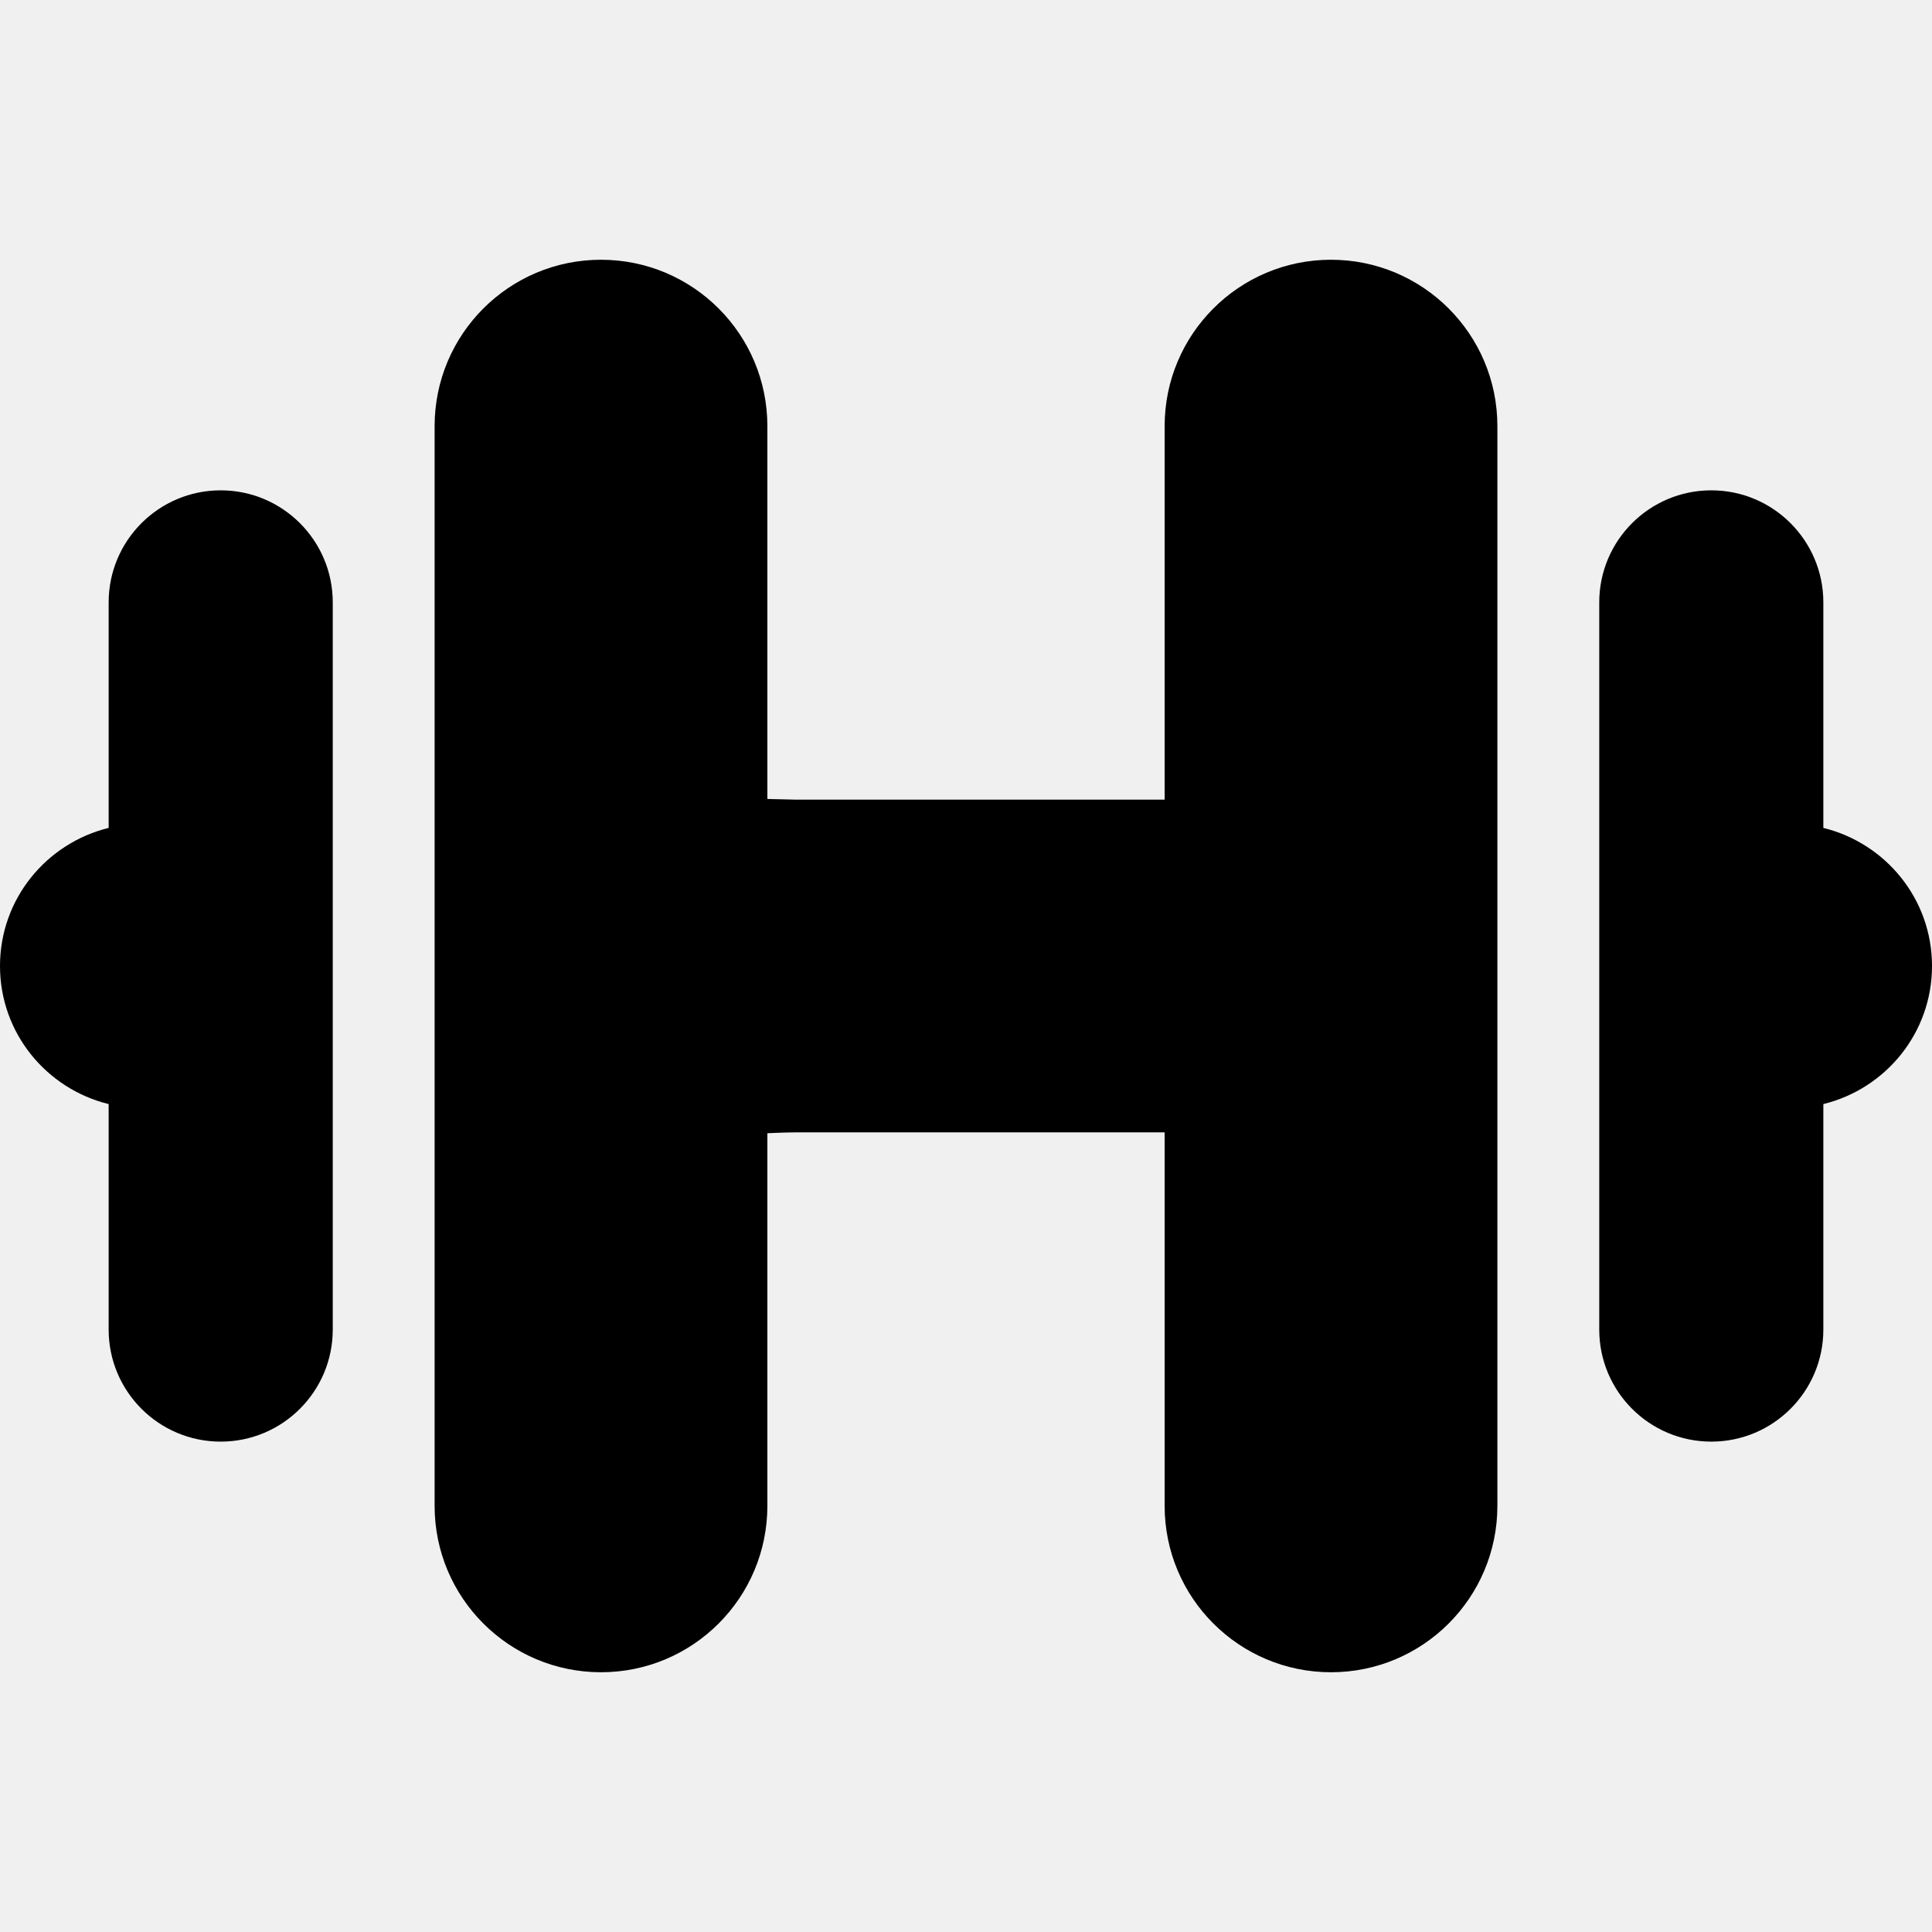
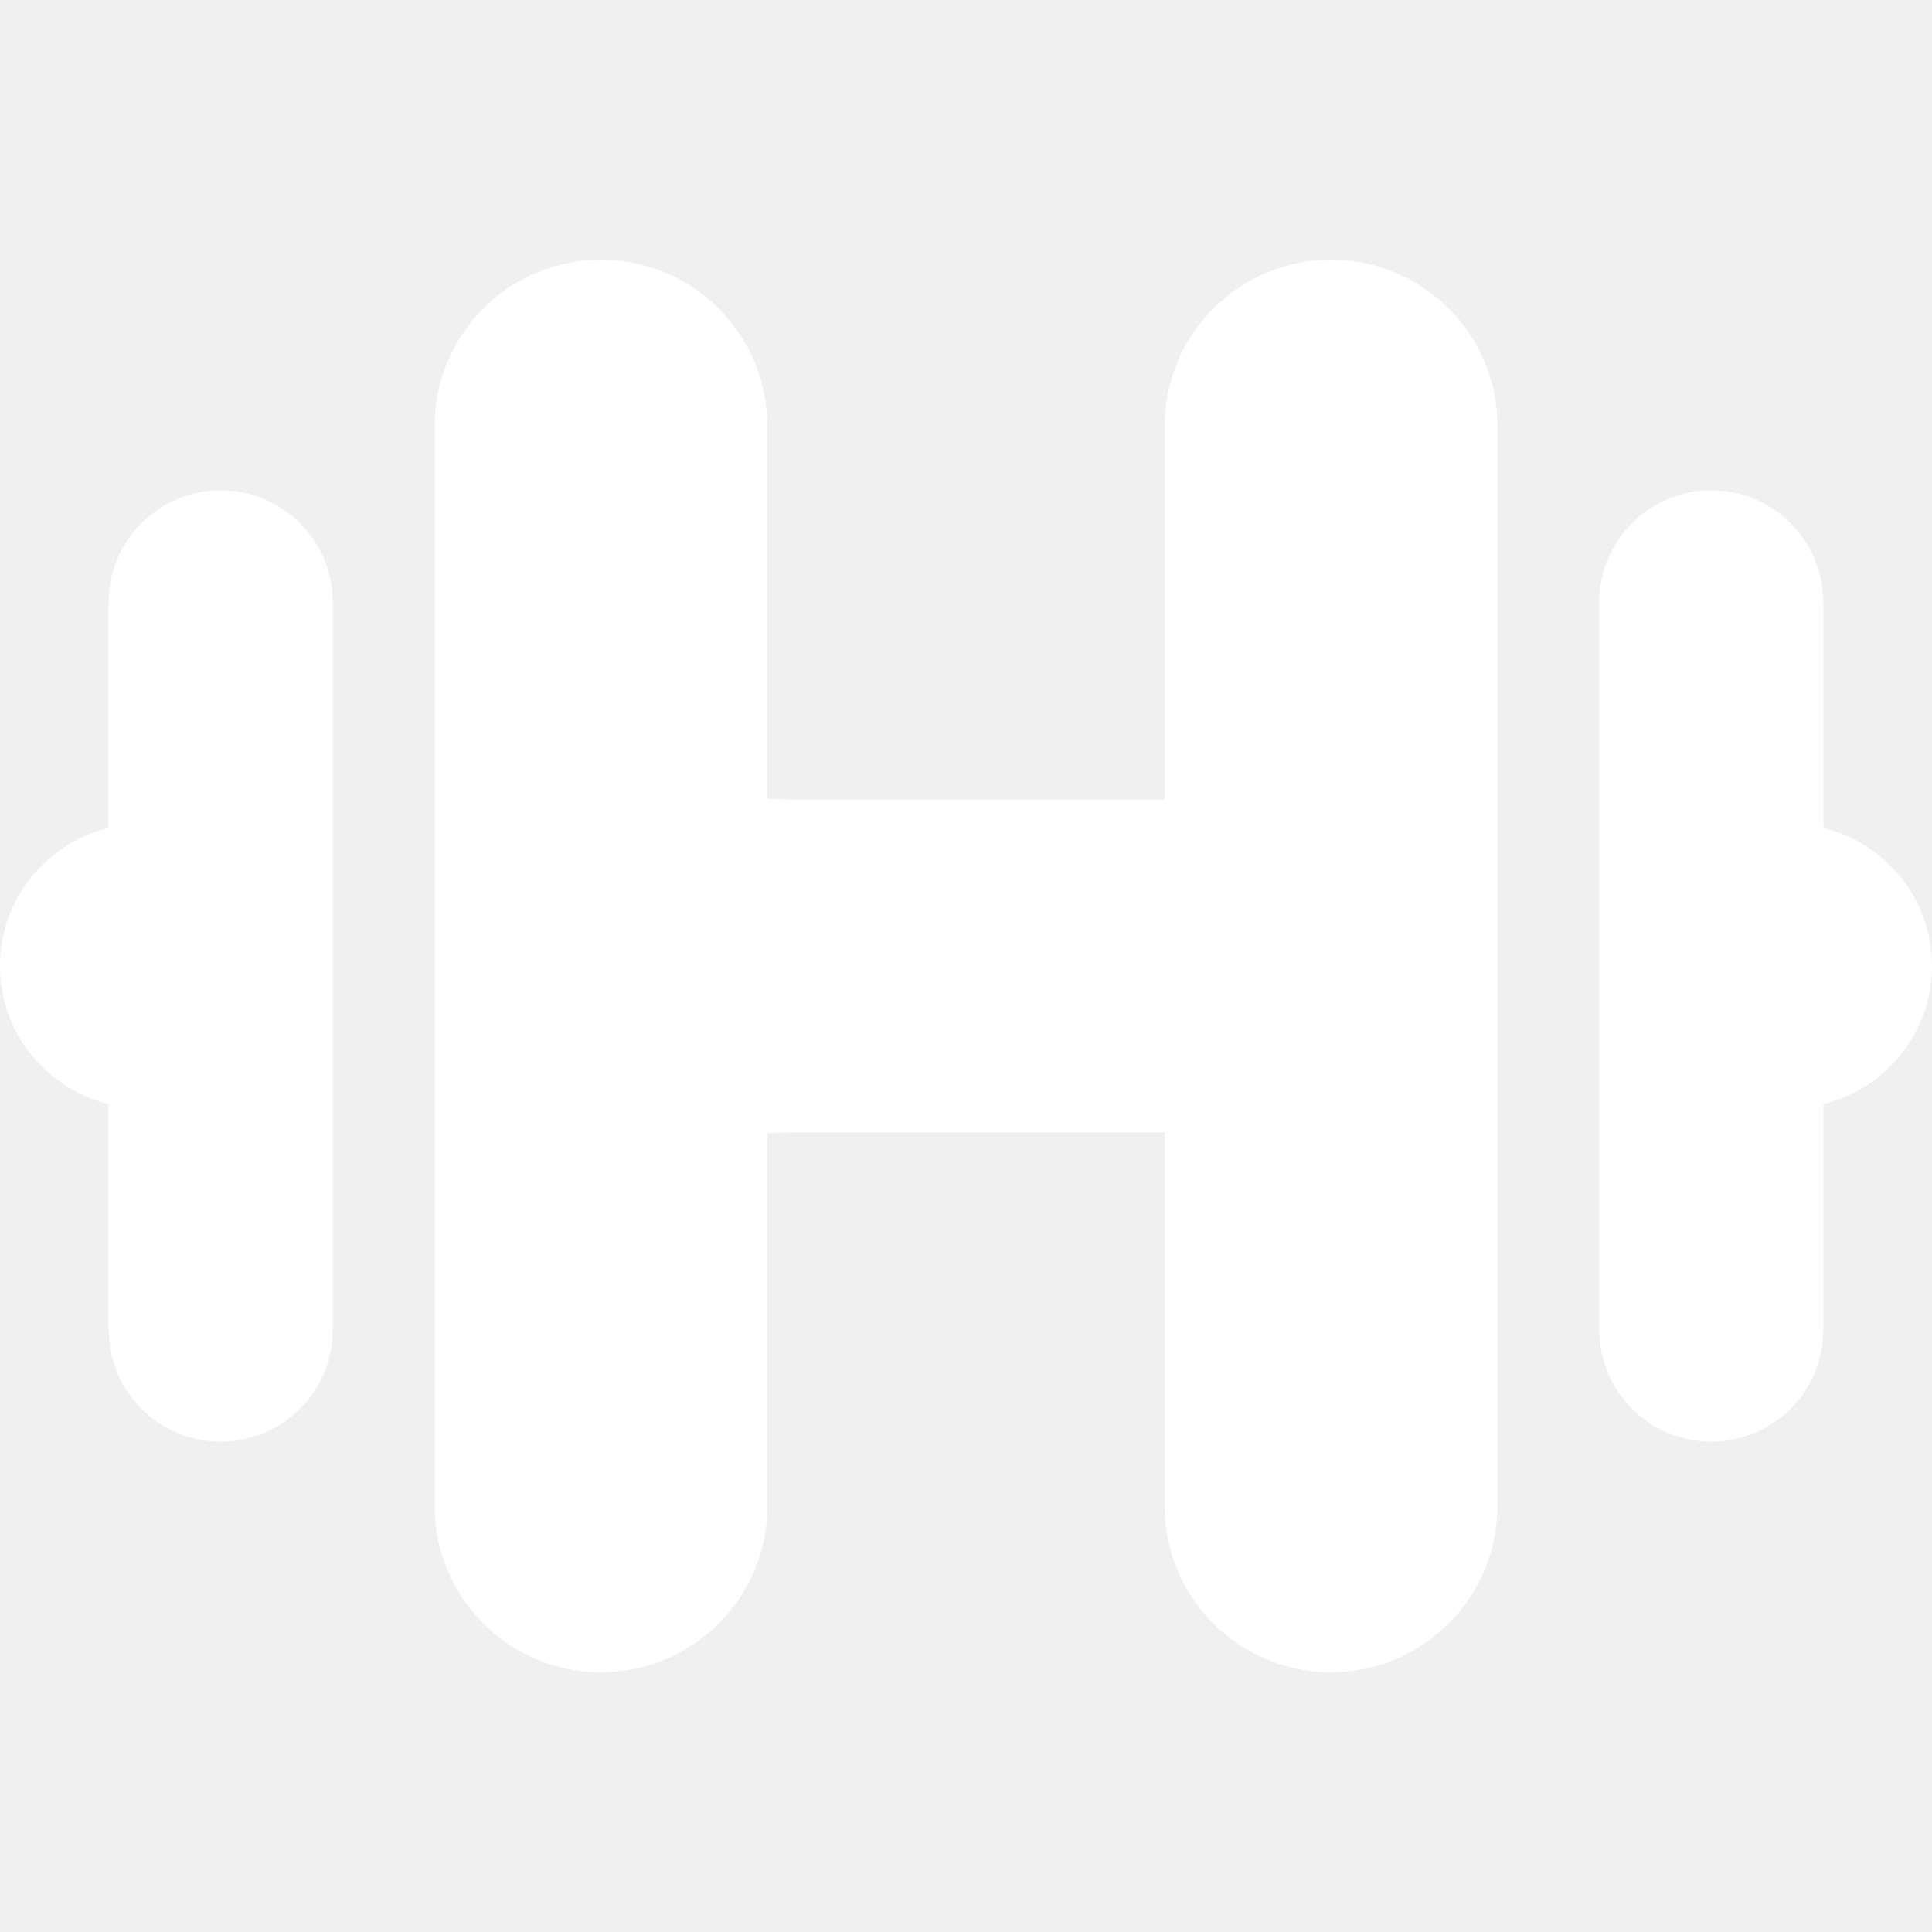
- <svg xmlns="http://www.w3.org/2000/svg" fill="#000000" version="1.1" id="Capa_1" width="800px" height="800px" viewBox="0 0 485.535 485.535" xml:space="preserve">
+ <svg xmlns="http://www.w3.org/2000/svg" fill="#ffffff" version="1.1" id="Capa_1" width="800px" height="800px" viewBox="0 0 485.535 485.535" xml:space="preserve">
  <g>
    <g id="_x35__13_">
      <g>
        <path d="M55.465,123.228c-15.547,0-28.159,12.608-28.159,28.161v56.673C11.653,211.908,0,225.928,0,242.765     c0,16.842,11.652,30.861,27.306,34.707v56.666c0,15.555,12.612,28.16,28.159,28.16c15.546,0,28.16-12.605,28.16-28.16V151.389     C83.625,135.837,71.011,123.228,55.465,123.228z" />
        <path d="M334.498,65.278c-23.092,0-41.811,18.719-41.811,41.812v93.864h-12.801h-60.585h-19.625l-6.827-0.163V107.09     c0-23.092-18.72-41.812-41.813-41.812c-23.091,0-41.812,18.719-41.812,41.812v271.355c0,23.093,18.721,41.812,41.812,41.812     c23.094,0,41.813-18.719,41.813-41.812v-93.653c0,0,4.501-0.211,6.827-0.211h19.625h60.585h12.801v93.864     c0,23.093,18.719,41.812,41.811,41.812c23.094,0,41.812-18.719,41.812-41.812V107.089     C376.311,83.998,357.592,65.278,334.498,65.278z" />
        <path d="M458.229,208.062v-56.673c0-15.552-12.613-28.161-28.158-28.161c-15.547,0-28.16,12.608-28.16,28.161v182.749     c0,15.555,12.613,28.16,28.16,28.16c15.545,0,28.158-12.605,28.158-28.16v-56.666c15.654-3.846,27.307-17.865,27.307-34.707     C485.535,225.927,473.883,211.908,458.229,208.062z" />
      </g>
    </g>
  </g>
</svg>
